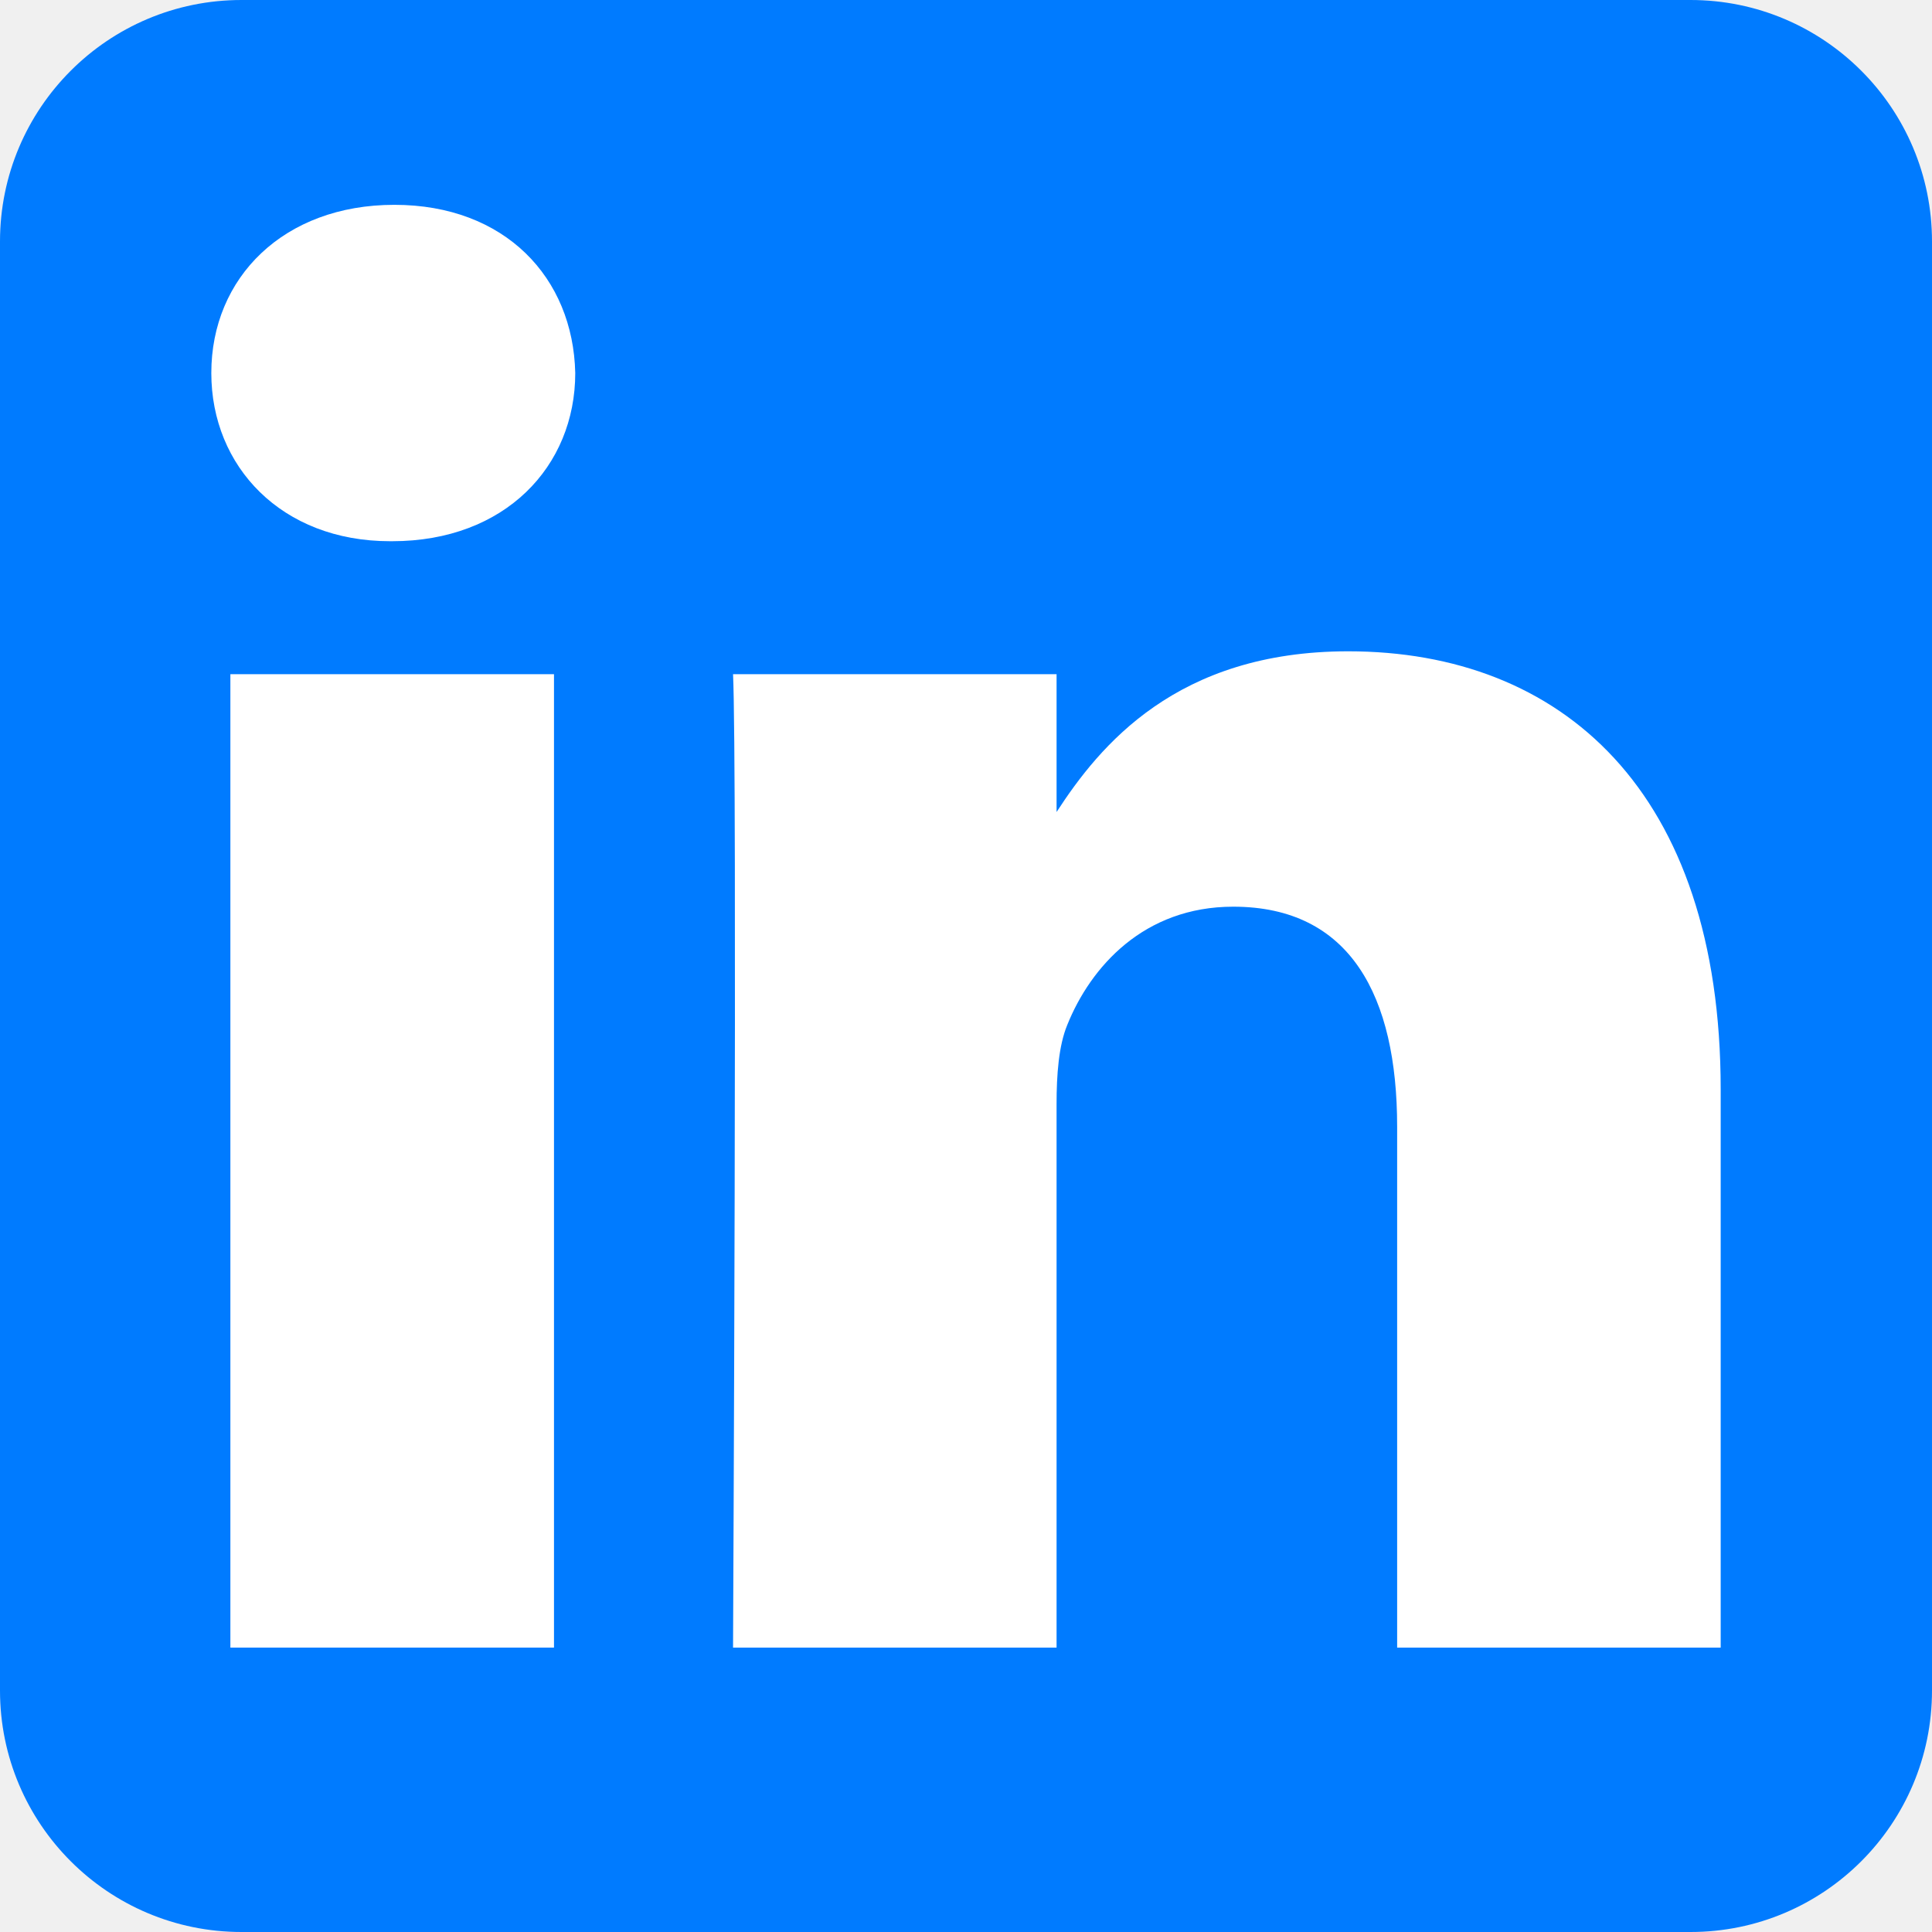
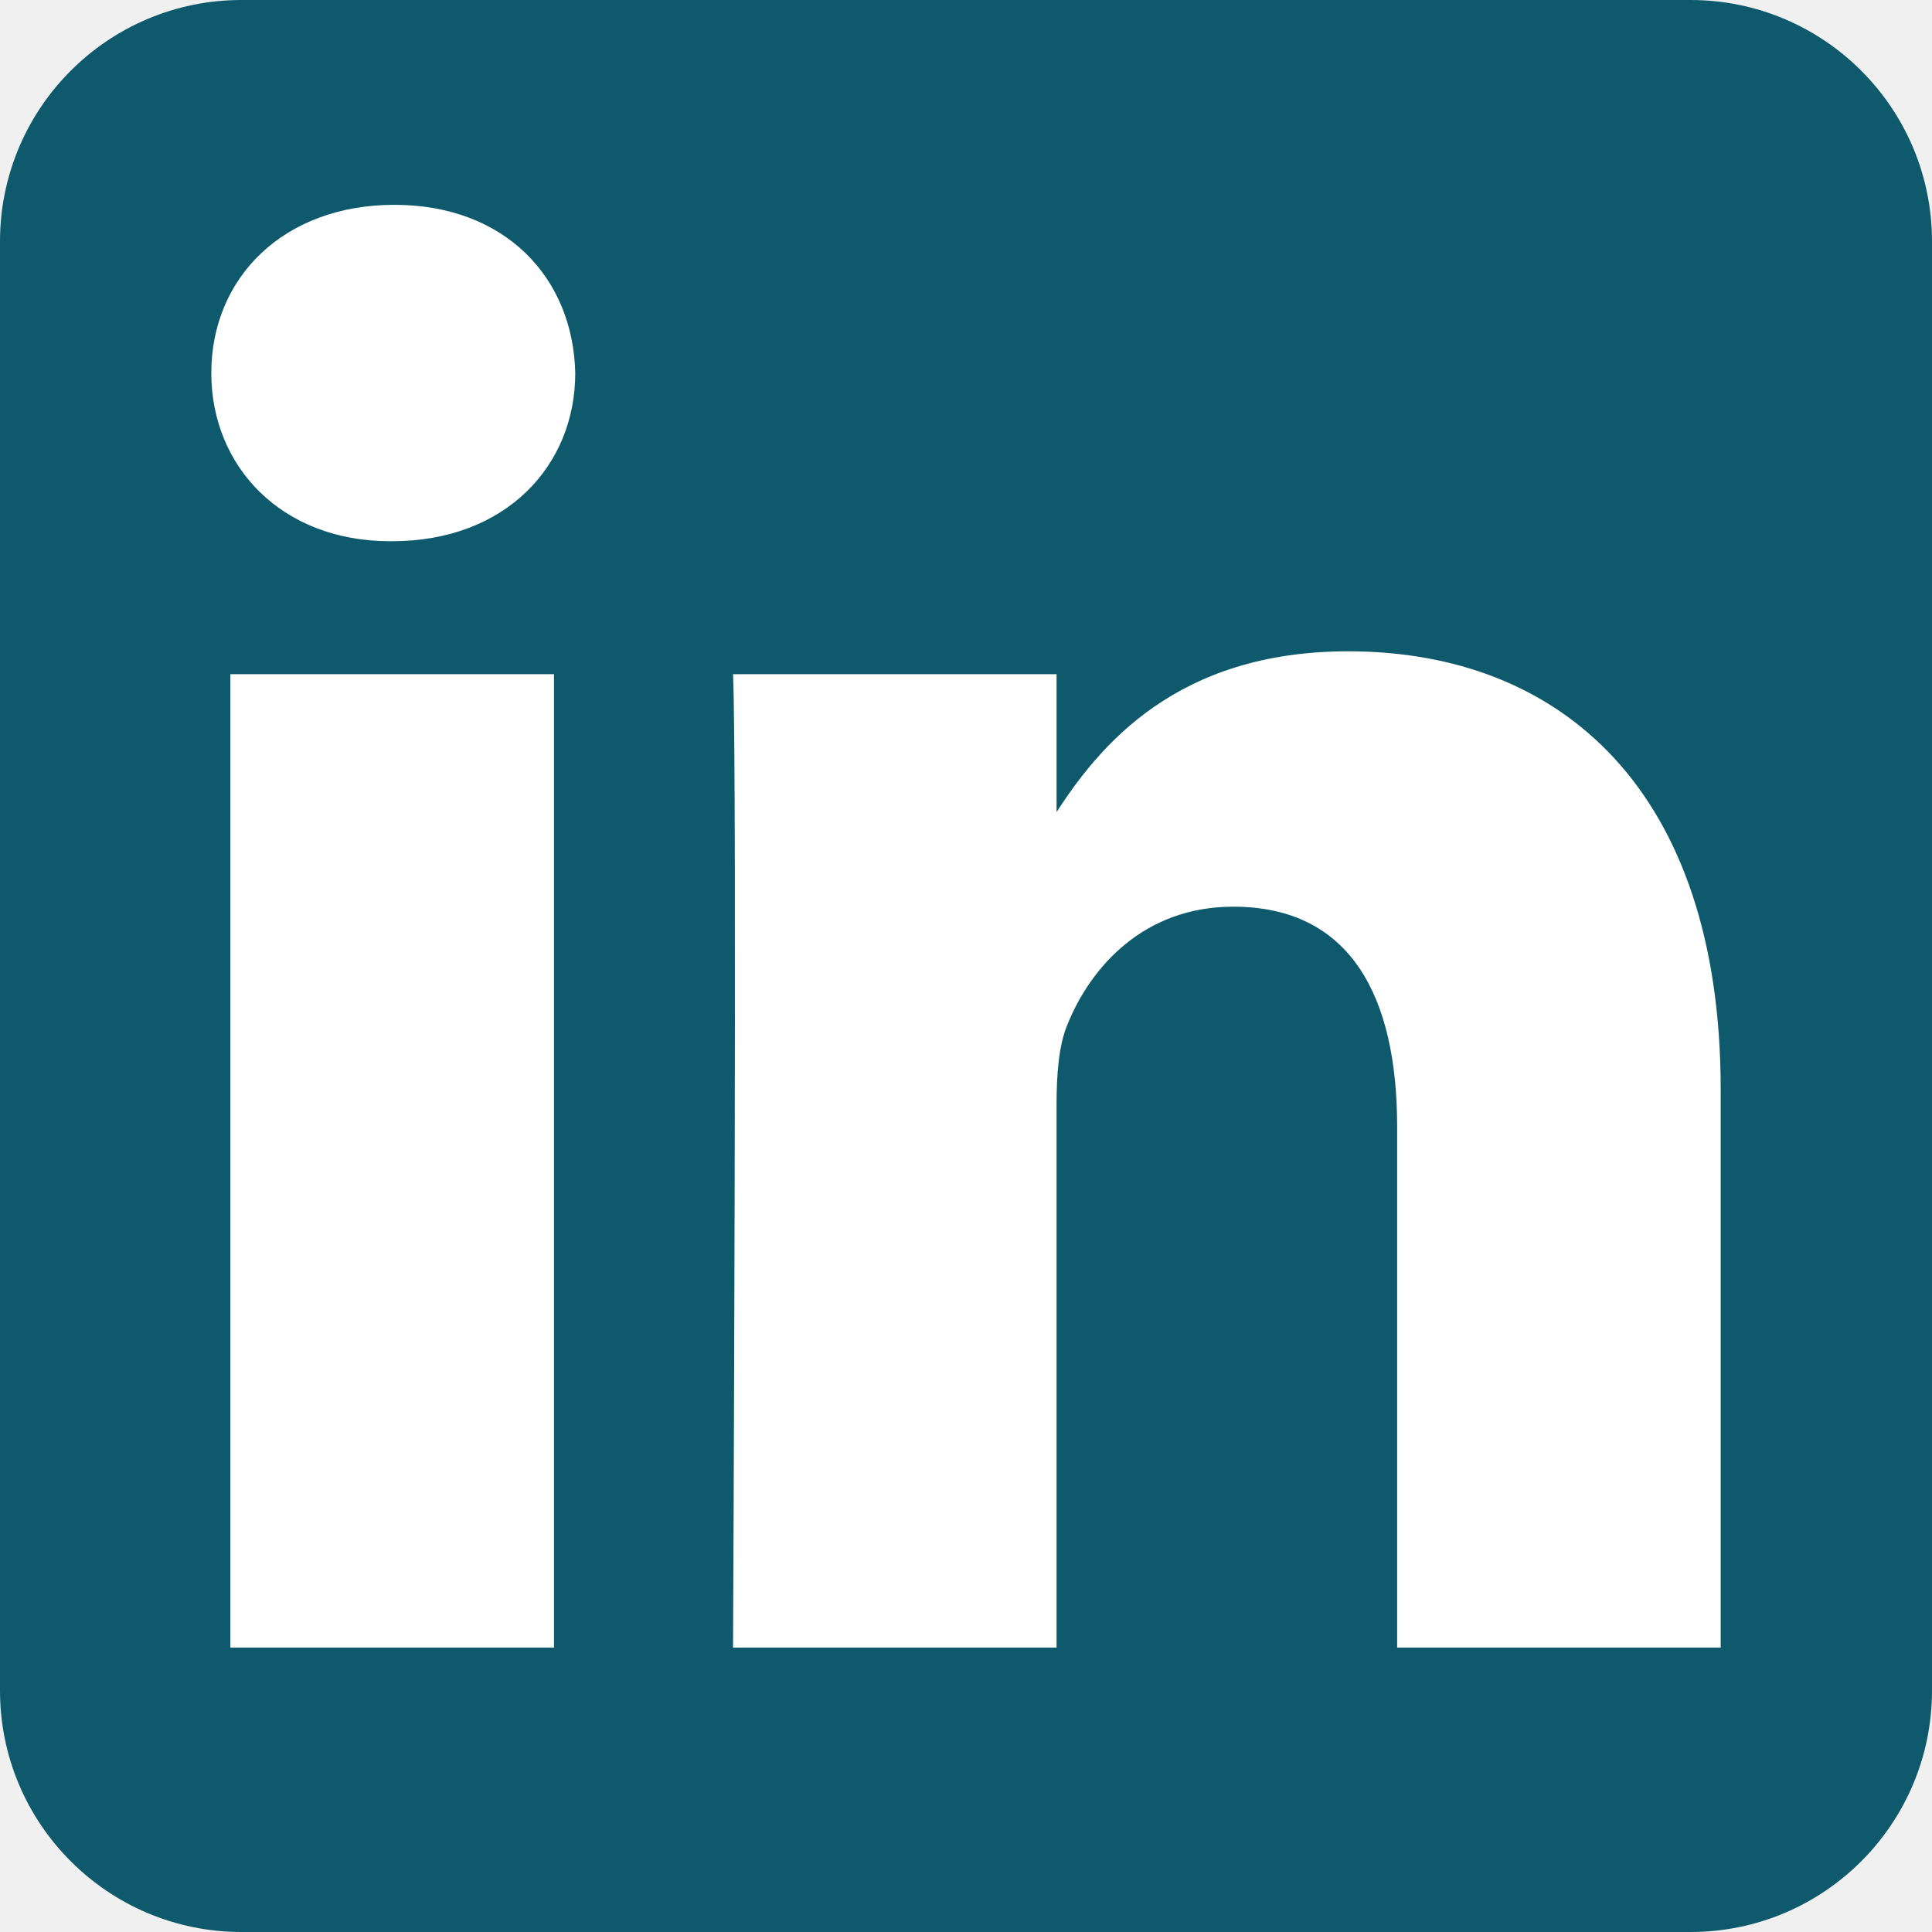
<svg xmlns="http://www.w3.org/2000/svg" height="32" id="Layer_1" version="1.1" viewBox="0 0 512 512" width="32" xml:space="preserve">
  <defs id="defs12" />
  <g id="g5891">
-     <rect height="512" id="rect2987" rx="64" ry="64" style="fill:#007bff;fill-opacity:1;fill-rule:nonzero;stroke:none" width="512" x="0" y="5.6843419e-014" />
+     <rect height="512" id="rect2987" rx="64" ry="64" style="fill:#0e5a6c;fill-opacity:1;fill-rule:nonzero;stroke:none" width="512" x="0" y="5.6843419e-014" />
    <g id="g9-1" transform="matrix(1.553795,0,0,1.553795,-140.8733,-132.6455)">
      <rect height="166.021" id="rect11" style="fill:#ffffff" width="55.194" x="129.957" y="200.357" />
      <path d="m 157.927,120.303 c -18.884,0 -31.222,12.415 -31.222,28.687 0,15.93 11.963,28.687 30.491,28.687 h 0.357 c 19.245,0 31.224,-12.757 31.224,-28.687 -0.357,-16.272 -11.978,-28.687 -30.85,-28.687 z" id="path13-0" style="fill:#ffffff" />
      <path d="m 320.604,196.453 c -29.277,0 -42.391,16.101 -49.734,27.41 v -23.506 h -55.18 c 0.732,15.573 0,166.021 0,166.021 h 55.179 V 273.66 c 0,-4.963 0.357,-9.924 1.82,-13.471 3.982,-9.911 13.068,-20.178 28.313,-20.178 19.959,0 27.955,15.23 27.955,37.539 v 88.828 h 55.182 v -95.206 c 0,-50.996 -27.227,-74.719 -63.535,-74.719 z" id="path15" style="fill:#ffffff" />
    </g>
  </g>
</svg>
